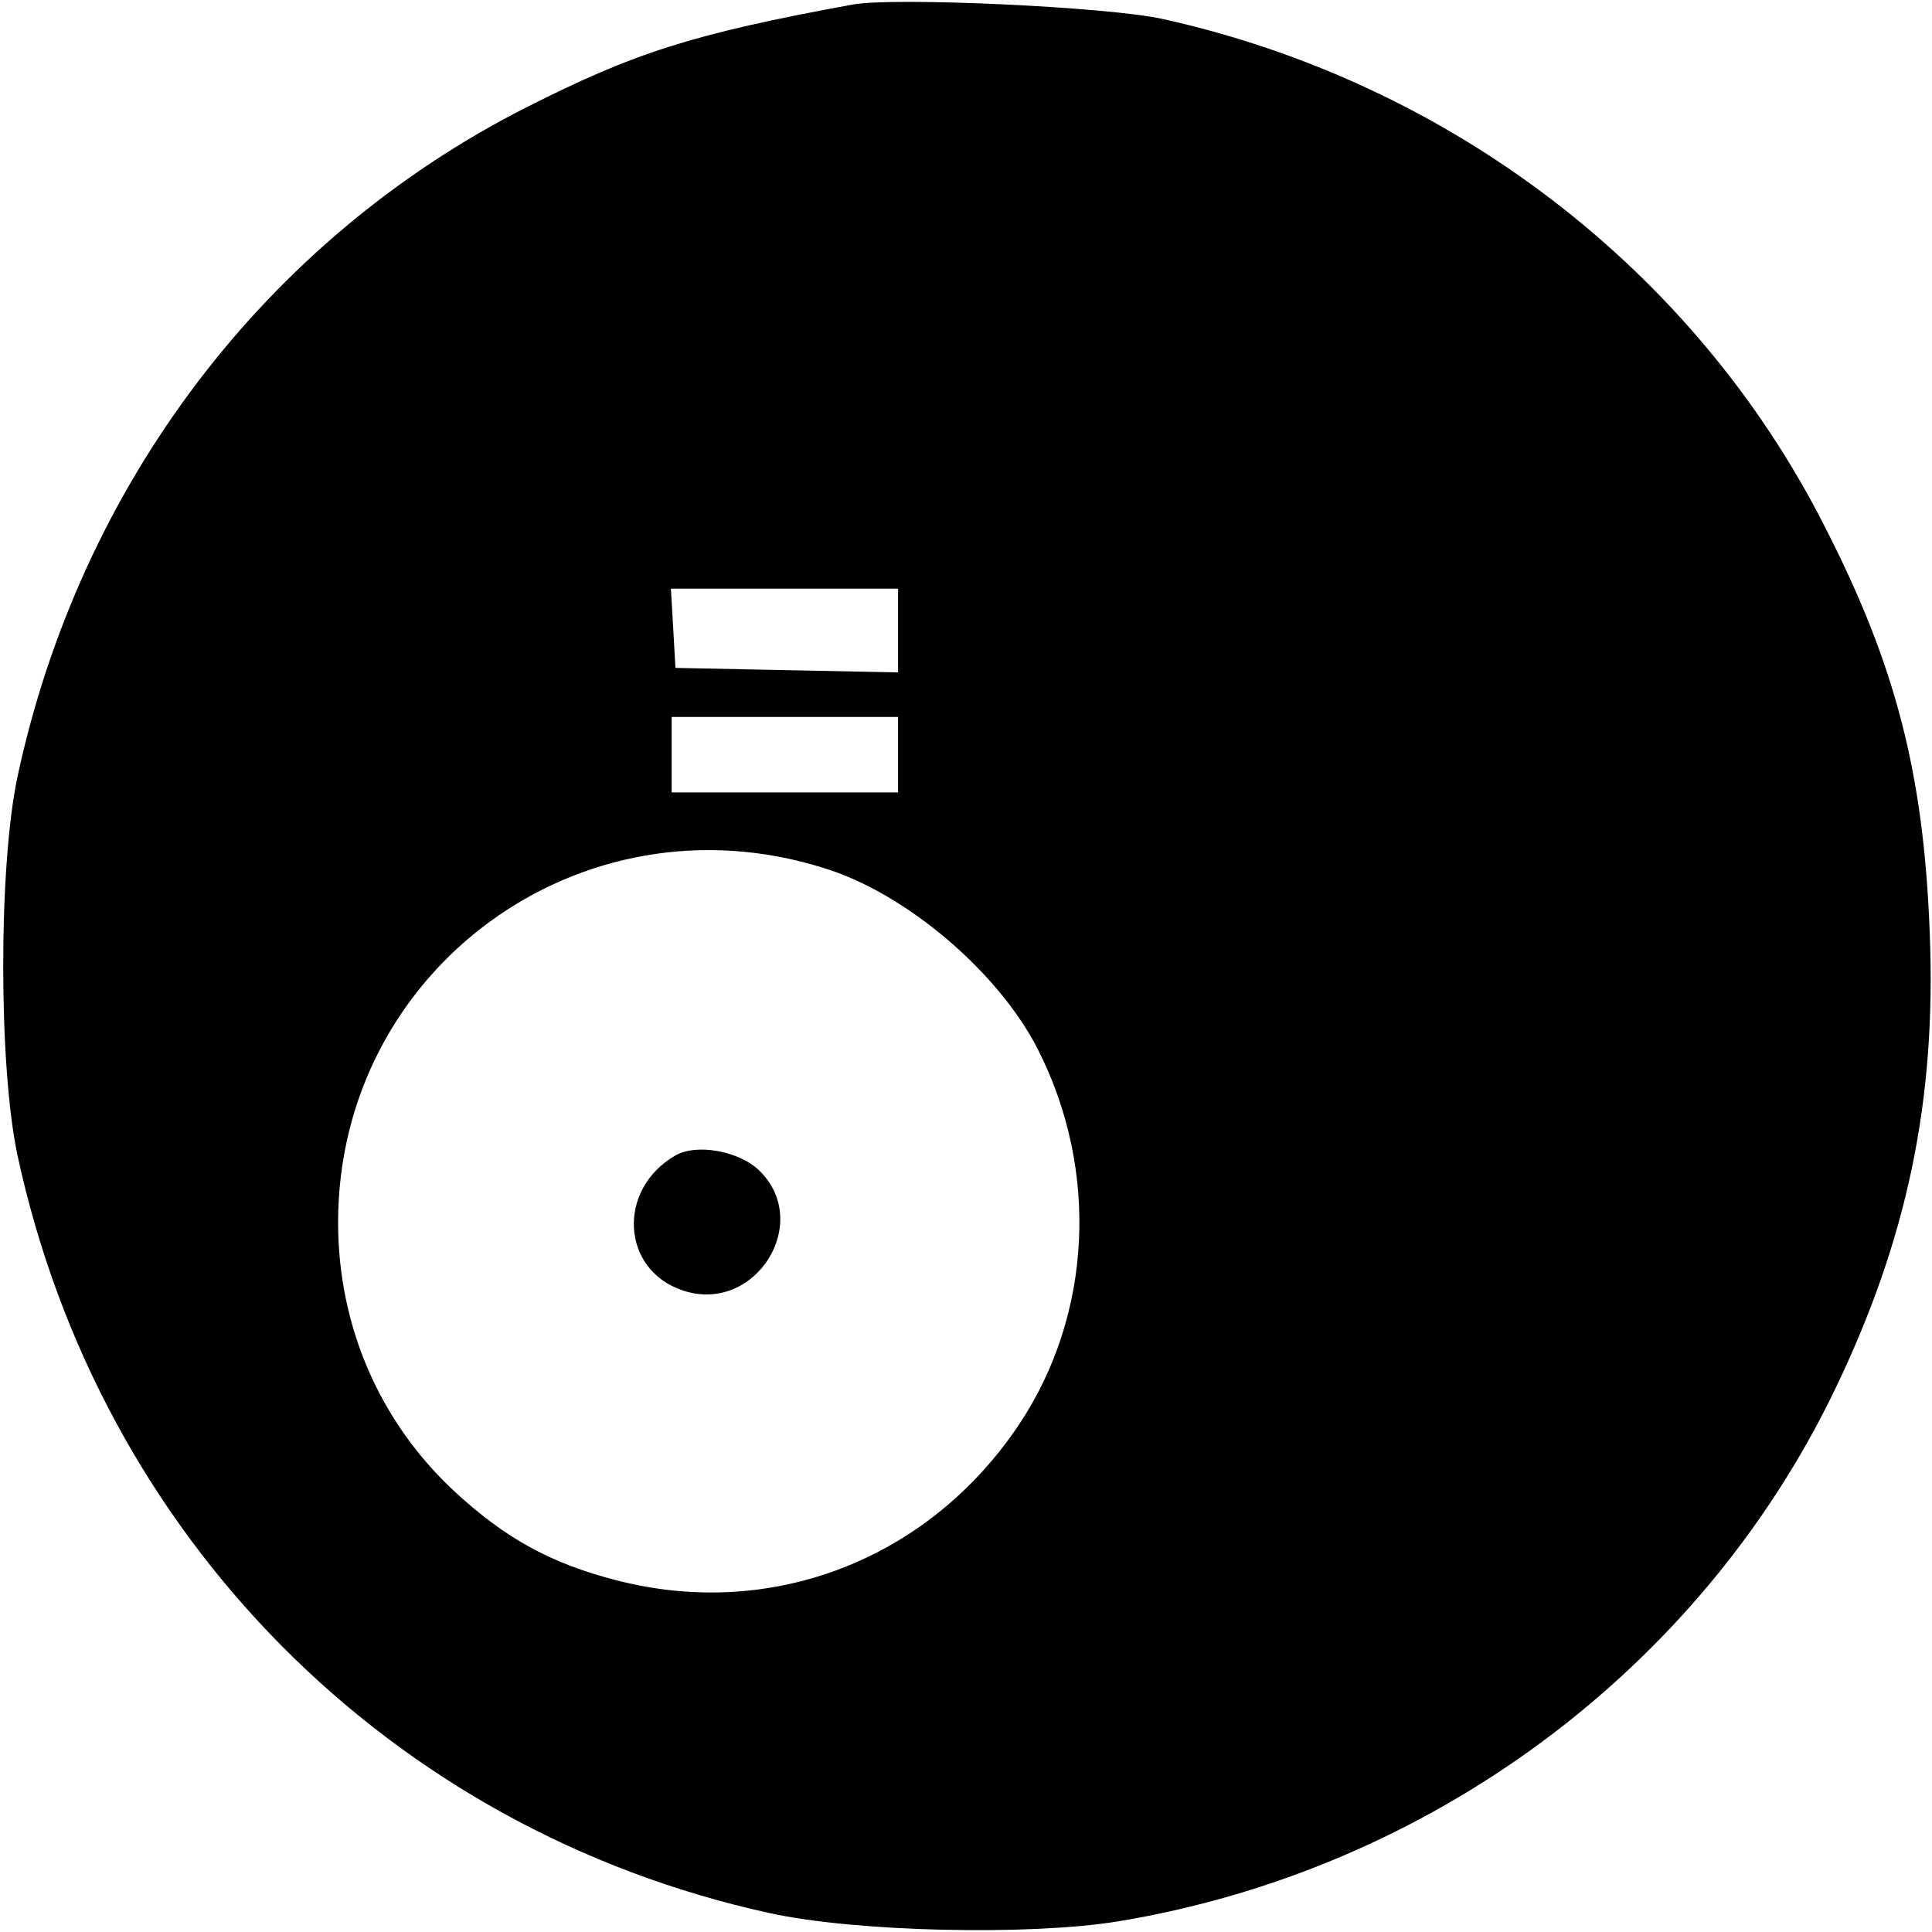
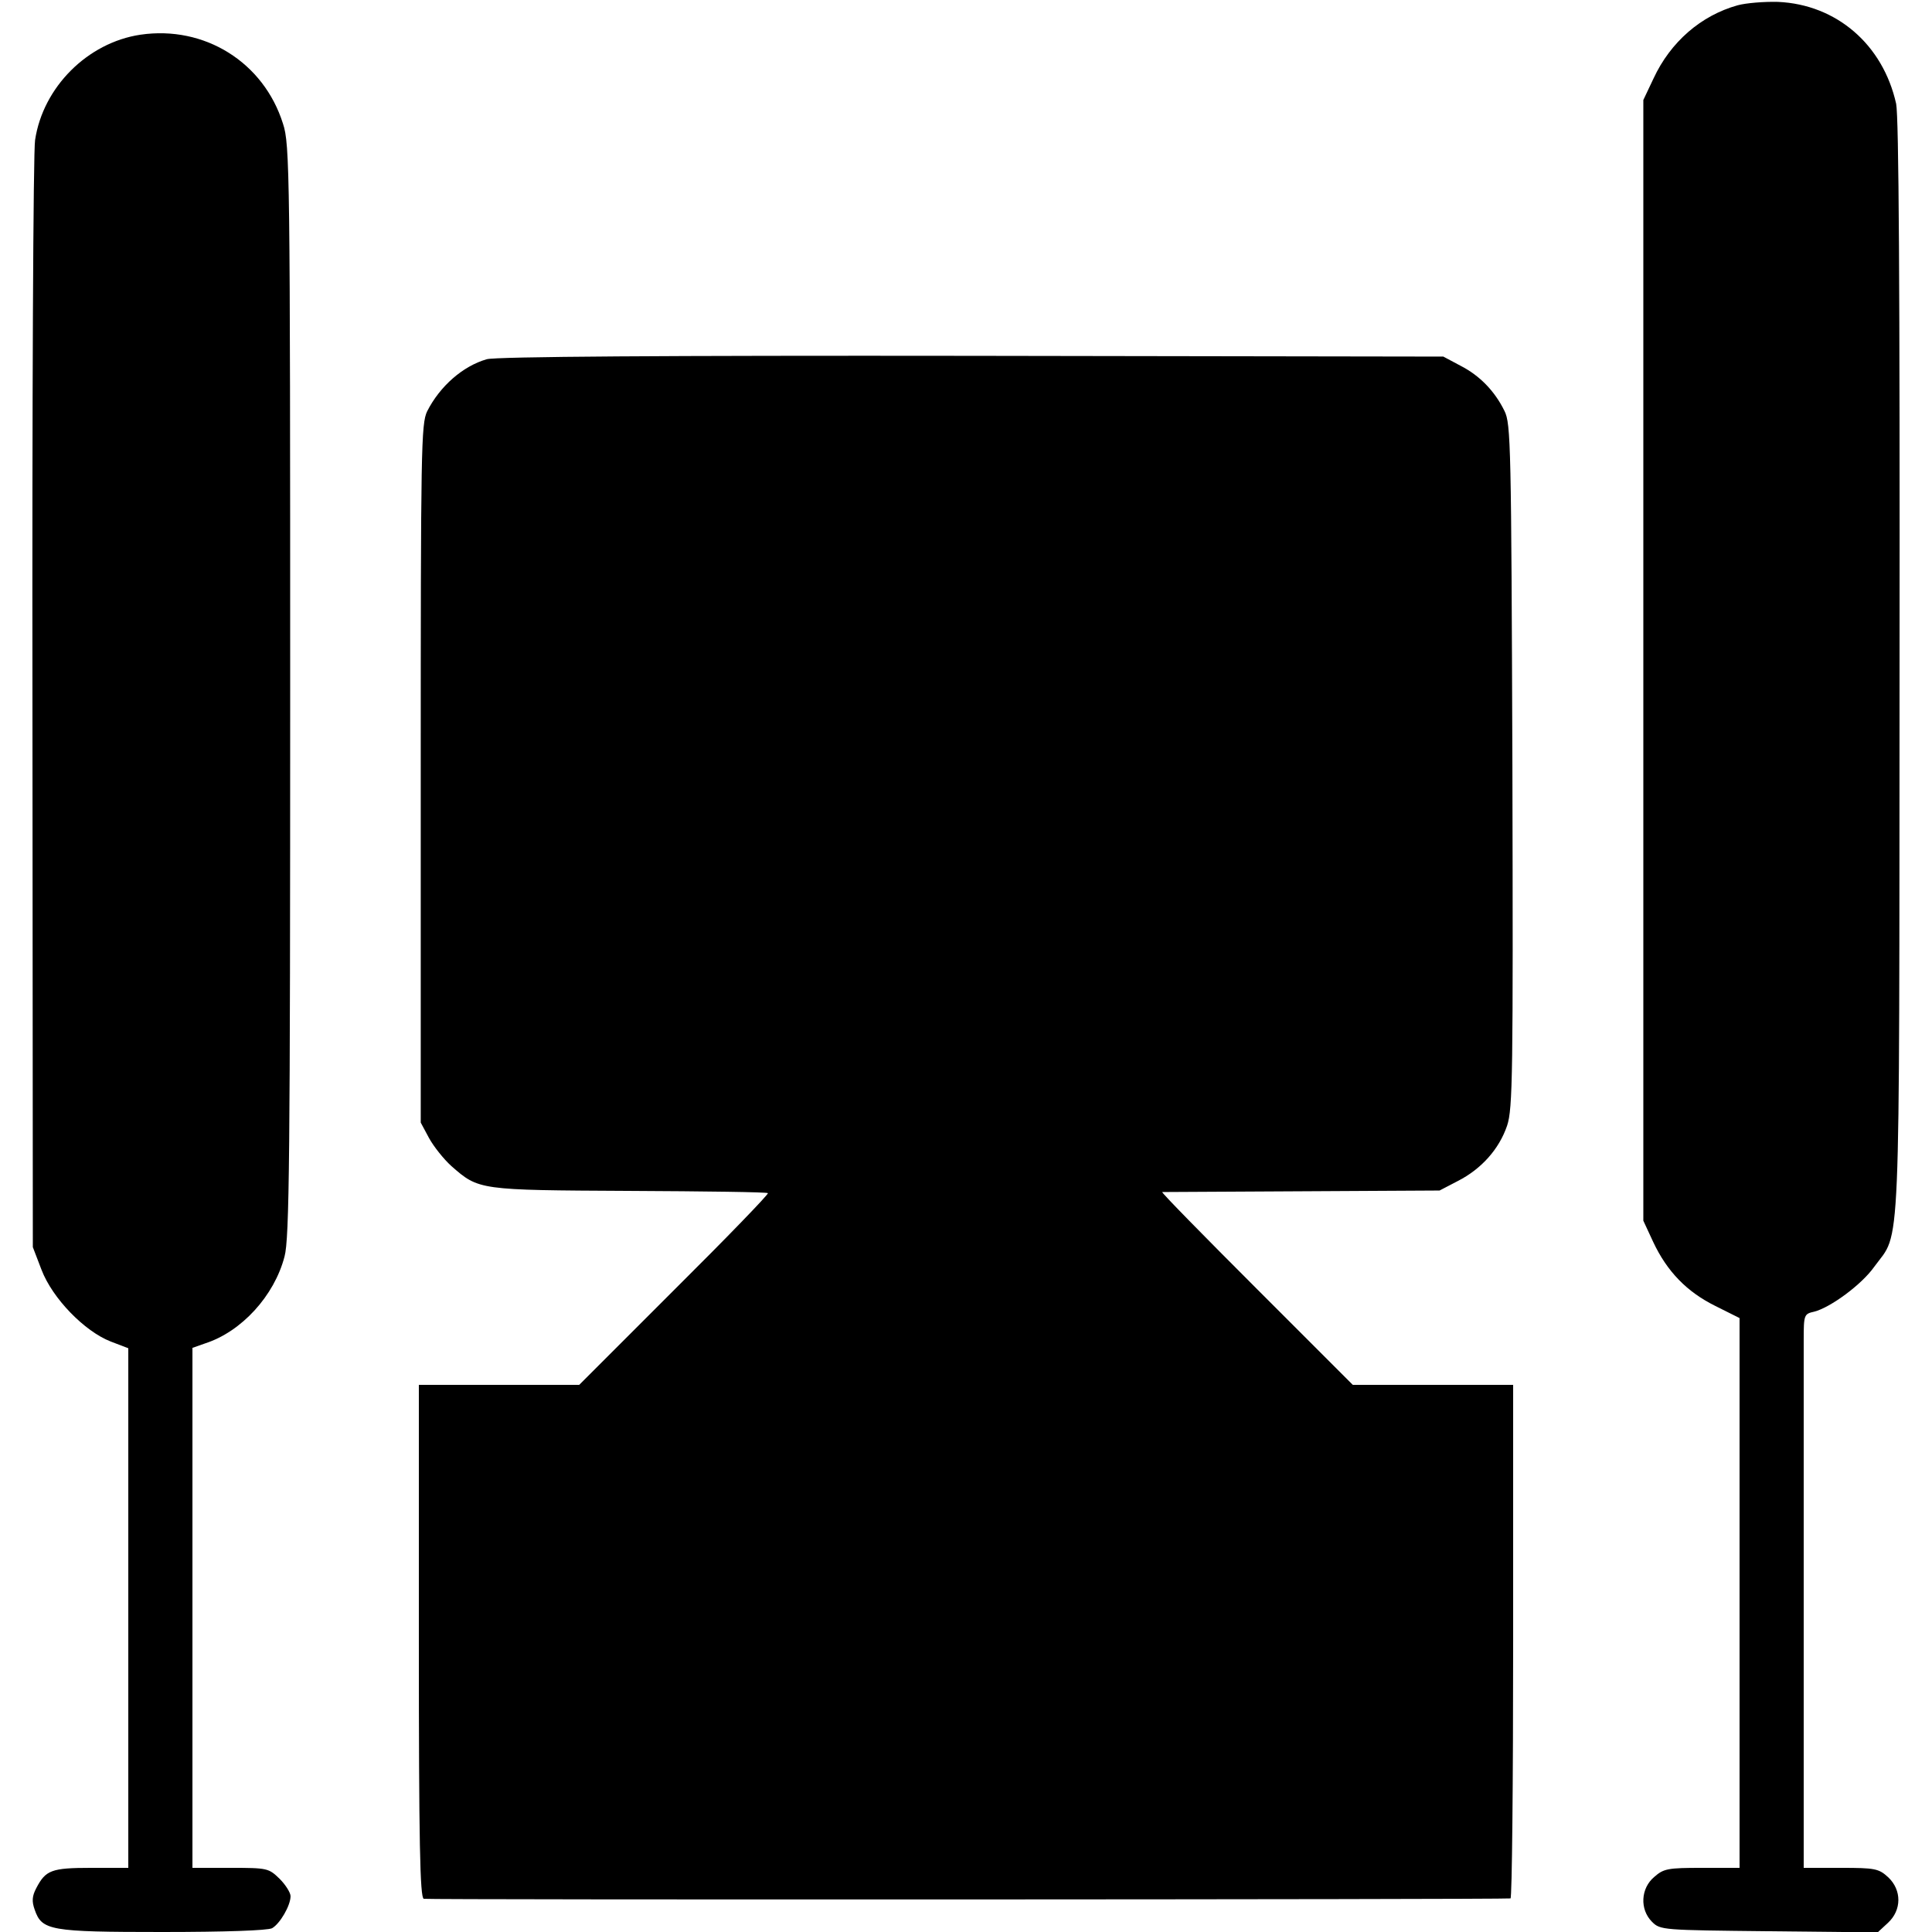
- <svg xmlns="http://www.w3.org/2000/svg" version="1.0" width="256pt" height="256pt" viewBox="0 0 256 256" preserveAspectRatio="xMidYMid meet">
-   <g transform="translate(0,256) scale(0.1,-0.1)" fill="#000000" stroke="none">
-     <path d="M1130 2554 c-213 -39 -290 -64 -434 -137 -344 -175 -590 -499 -673 -887 -25 -119 -25 -381 0 -500 109 -507 494 -895 997 -1005 114 -25 344 -30 461 -11 413 68 771 333 950 704 96 199 135 384 126 606 -8 211 -45 355 -140 540 -173 340 -497 587 -877 671 -73 16 -355 29 -410 19z m60 -829 l0 -56 -147 3 -148 3 -3 53 -3 52 150 0 151 0 0 -55z m0 -165 l0 -50 -150 0 -150 0 0 50 0 50 150 0 150 0 0 -50z m-99 -150 c109 -33 232 -138 284 -240 82 -161 72 -353 -25 -498 -120 -179 -328 -259 -533 -206 -86 22 -147 55 -215 118 -99 92 -154 219 -154 356 0 335 321 571 643 470z" />
-     <path d="M895 1029 c-78 -45 -72 -152 10 -179 96 -32 173 91 100 160 -27 25 -82 35 -110 19z" />
+ <svg xmlns="http://www.w3.org/2000/svg" version="1.0" width="512pt" height="512pt" viewBox="0 0 512 512" preserveAspectRatio="xMidYMid meet">
+   <g transform="translate(0,512) scale(0.1,-0.1)" fill="#000000" stroke="none">
+     <path d="M4605 5106 c-97 -27 -178 -97 -223 -194 l-27 -57 0 -1485 0 -1485 26 -56 c37 -79 90 -133 165 -170 l64 -32 0 -728 0 -729 -99 0 c-91 0 -102 -2 -127 -24 -36 -30 -39 -86 -6 -119 22 -22 28 -22 310 -25 l288 -3 27 25 c37 34 37 87 1 121 -25 23 -35 25 -125 25 l-99 0 0 140 c0 77 0 376 0 665 0 289 0 556 0 594 0 67 1 69 28 75 43 11 126 72 159 119 71 98 66 -18 67 1587 1 1022 -2 1460 -9 1495 -35 157 -158 263 -313 270 -37 1 -85 -3 -107 -9z" />
+     <path d="M372 5028 c-140 -21 -258 -139 -279 -279 -5 -29 -8 -702 -7 -1494 l1 -1440 23 -60 c29 -76 114 -163 183 -190 l47 -18 0 -116 c0 -264 0 -938 0 -1093 l0 -168 -98 0 c-106 0 -121 -6 -146 -54 -11 -21 -12 -35 -4 -57 19 -55 40 -59 338 -59 167 0 279 4 291 10 21 12 49 60 49 85 0 9 -13 30 -29 46 -29 28 -32 29 -130 29 l-101 0 0 689 0 689 34 12 c96 31 183 126 210 230 13 47 15 265 15 1500 0 1373 -1 1448 -19 1502 -51 163 -208 261 -378 236z" />
+     <path d="M1290 4168 c-63 -18 -124 -71 -158 -138 -16 -33 -17 -99 -17 -960 l0 -925 22 -41 c12 -22 39 -56 59 -74 73 -64 72 -64 472 -66 199 -1 365 -3 367 -6 3 -2 -109 -118 -248 -256 l-252 -252 -212 0 -213 0 0 -679 c0 -534 3 -680 13 -683 10 -3 2857 -2 2880 1 4 0 7 307 7 681 l0 680 -213 0 -212 0 -255 255 c-140 140 -253 255 -250 256 3 0 169 1 370 2 l365 2 48 25 c63 32 110 85 131 147 15 45 16 136 14 954 -3 849 -4 906 -21 940 -26 53 -66 94 -117 120 l-45 24 -1250 2 c-808 1 -1262 -2 -1285 -9z" />
  </g>
</svg>
